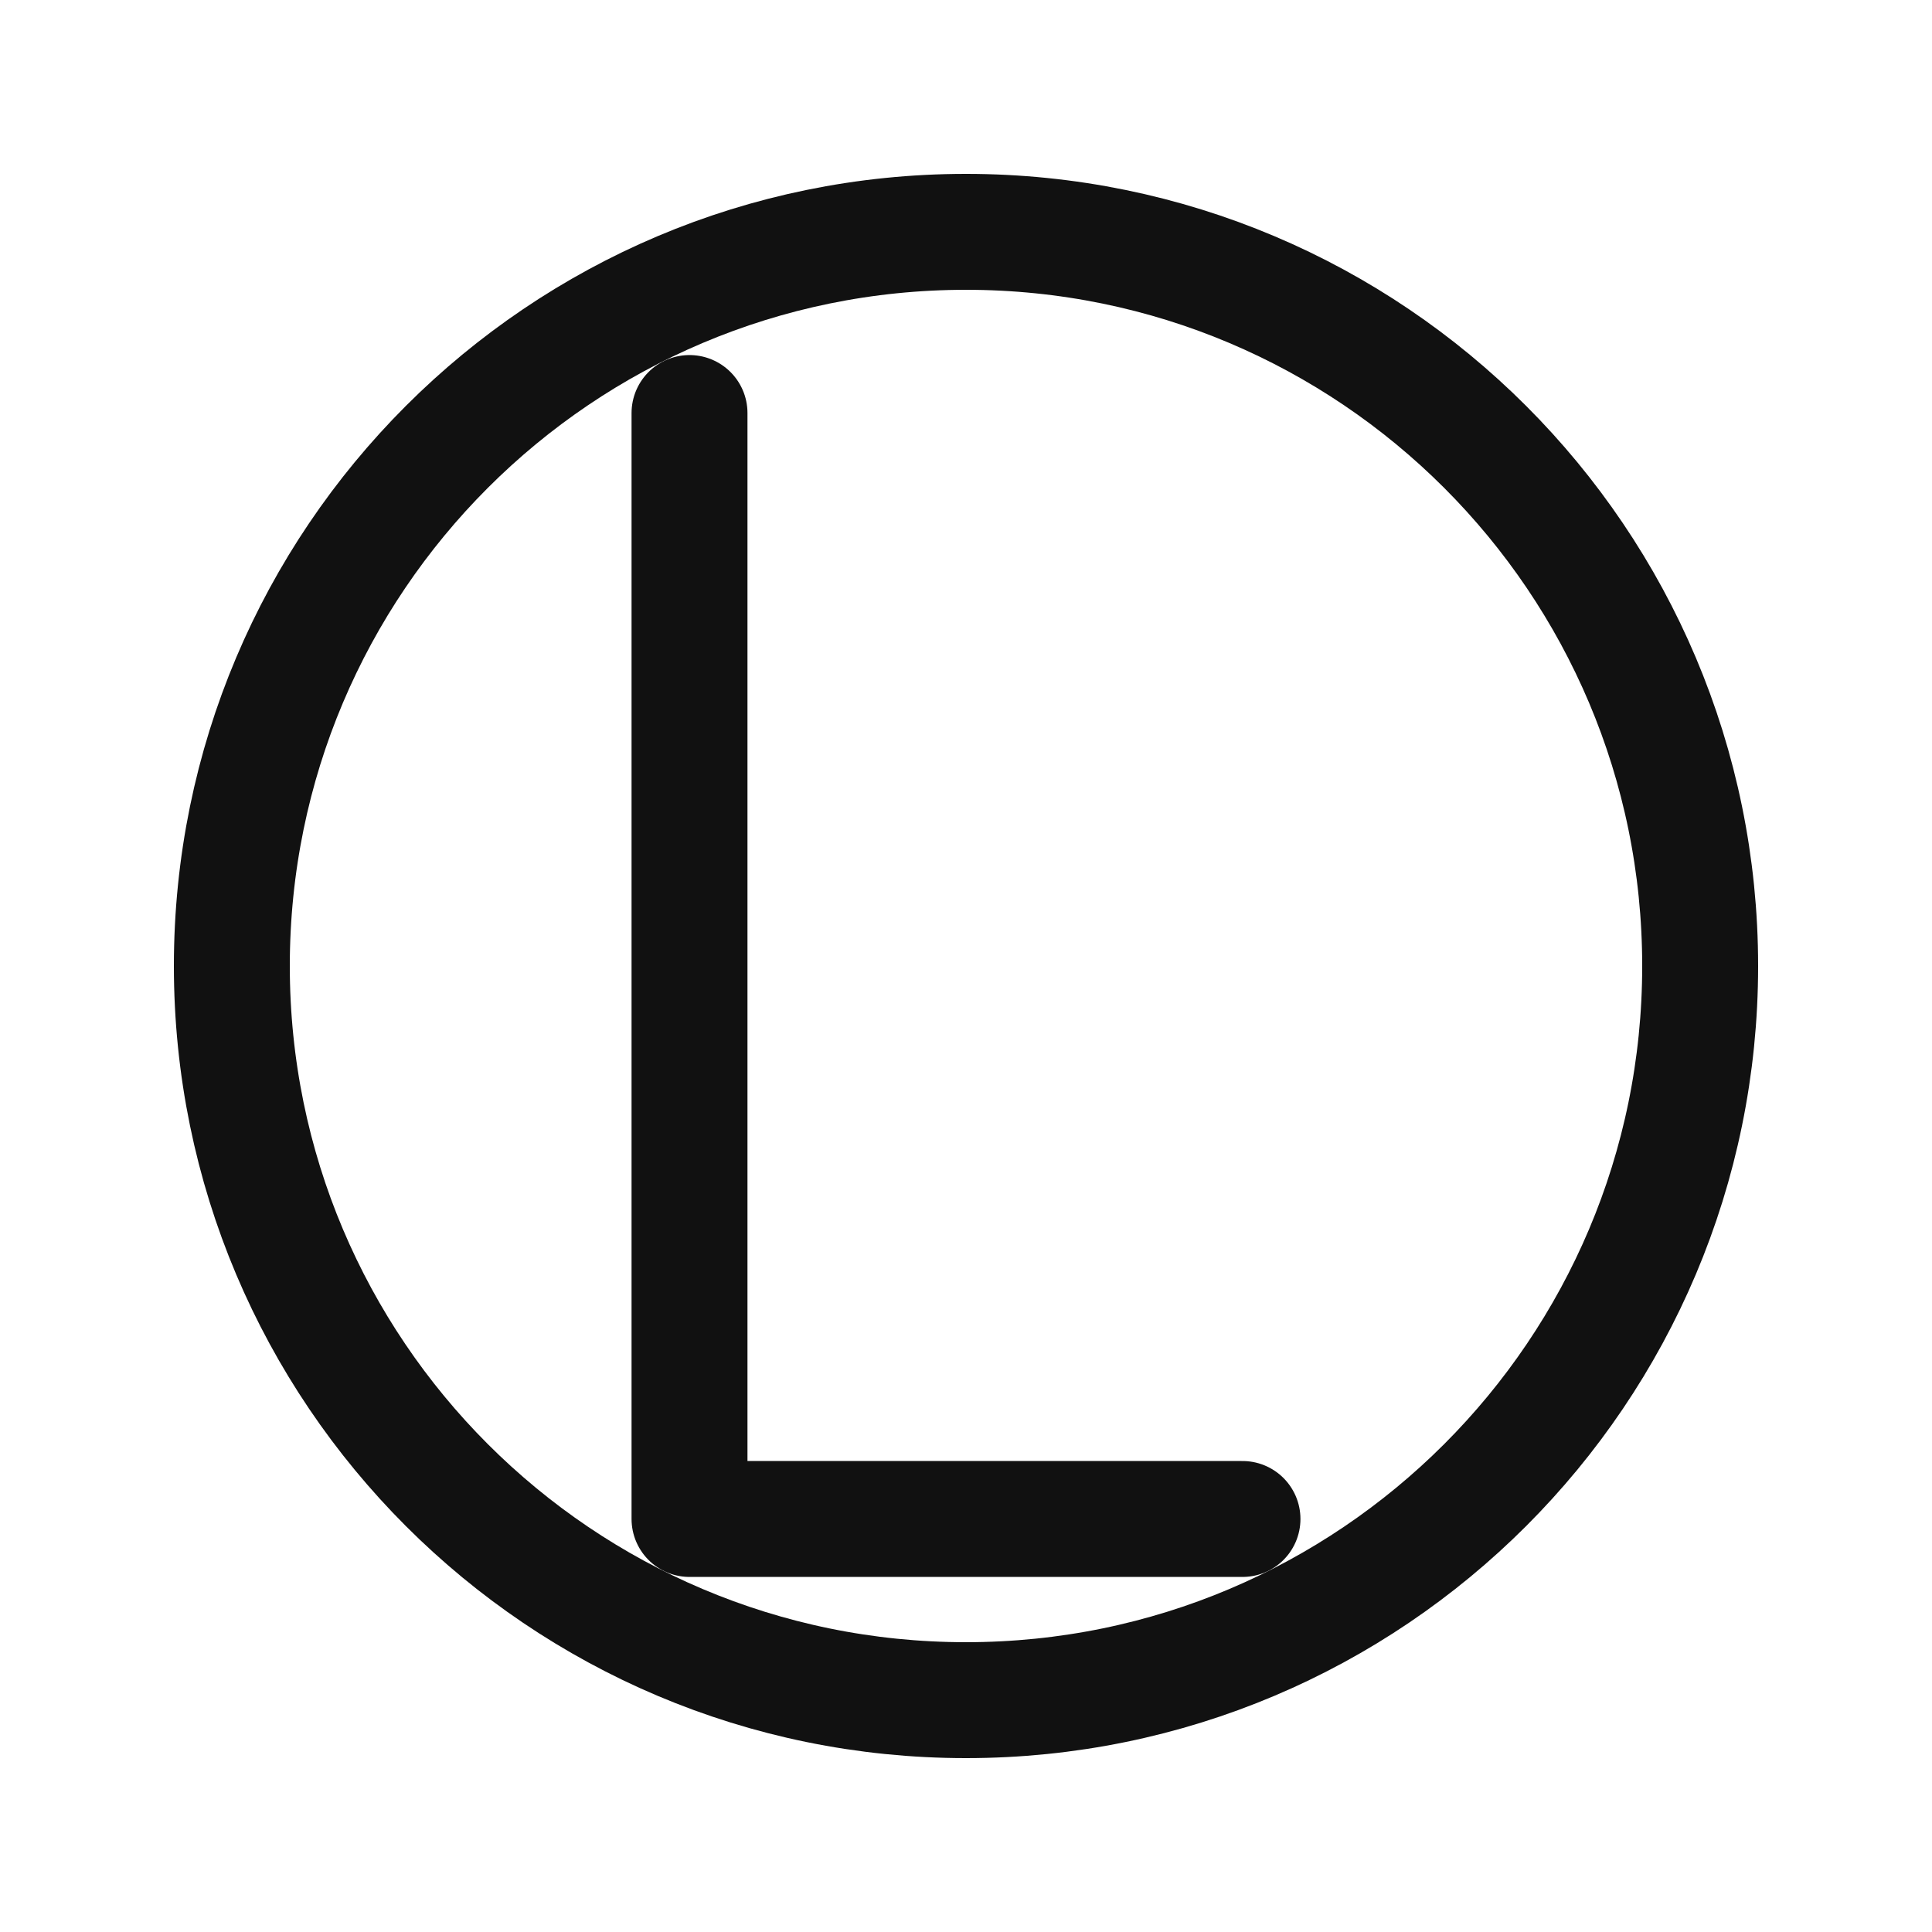
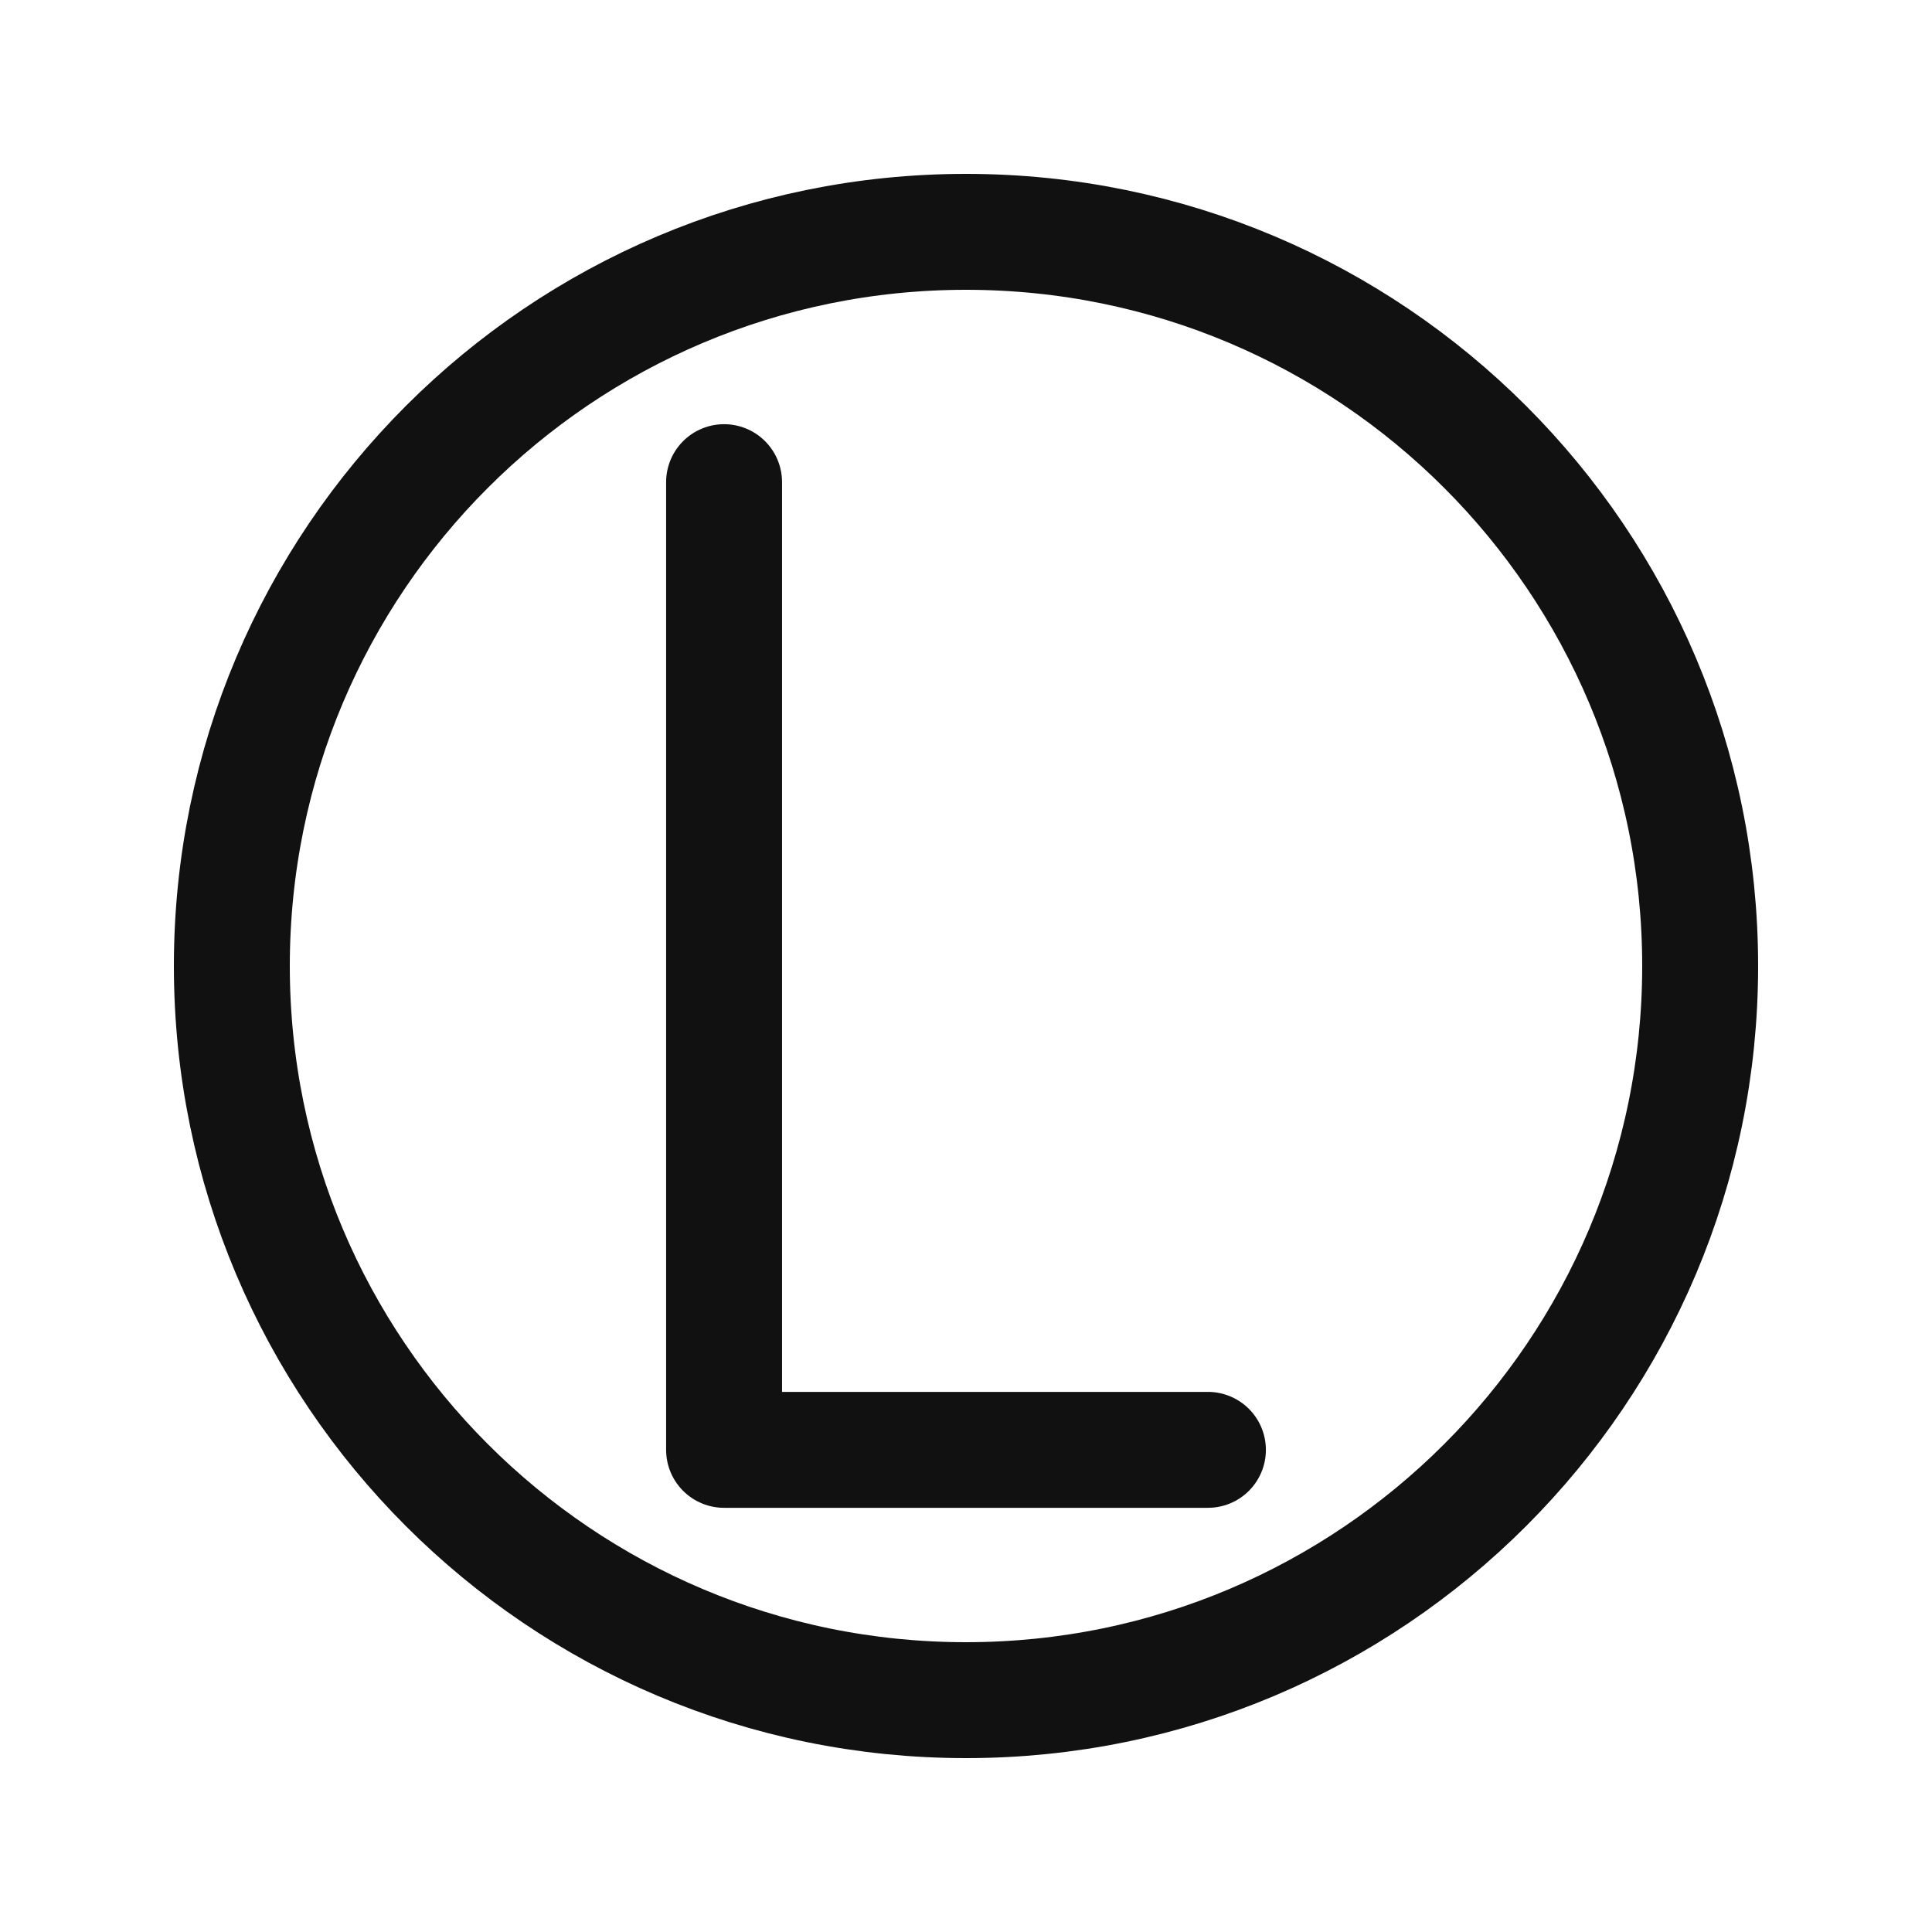
<svg xmlns="http://www.w3.org/2000/svg" viewBox="0 0 100 100" role="img" aria-labelledby="title desc">
  <circle cx="50" cy="50" r="38" fill="none" stroke="#111111" stroke-width="6" />
-   <path d="M35.689 21.378 V78.622 H64.311" fill="none" stroke="#111111" stroke-width="6" stroke-linecap="round" stroke-linejoin="round" />
+   <path d="M37.478 24.956 V75.044 H62.522" fill="none" stroke="#111111" stroke-width="6" stroke-linecap="round" stroke-linejoin="round" />
</svg>
